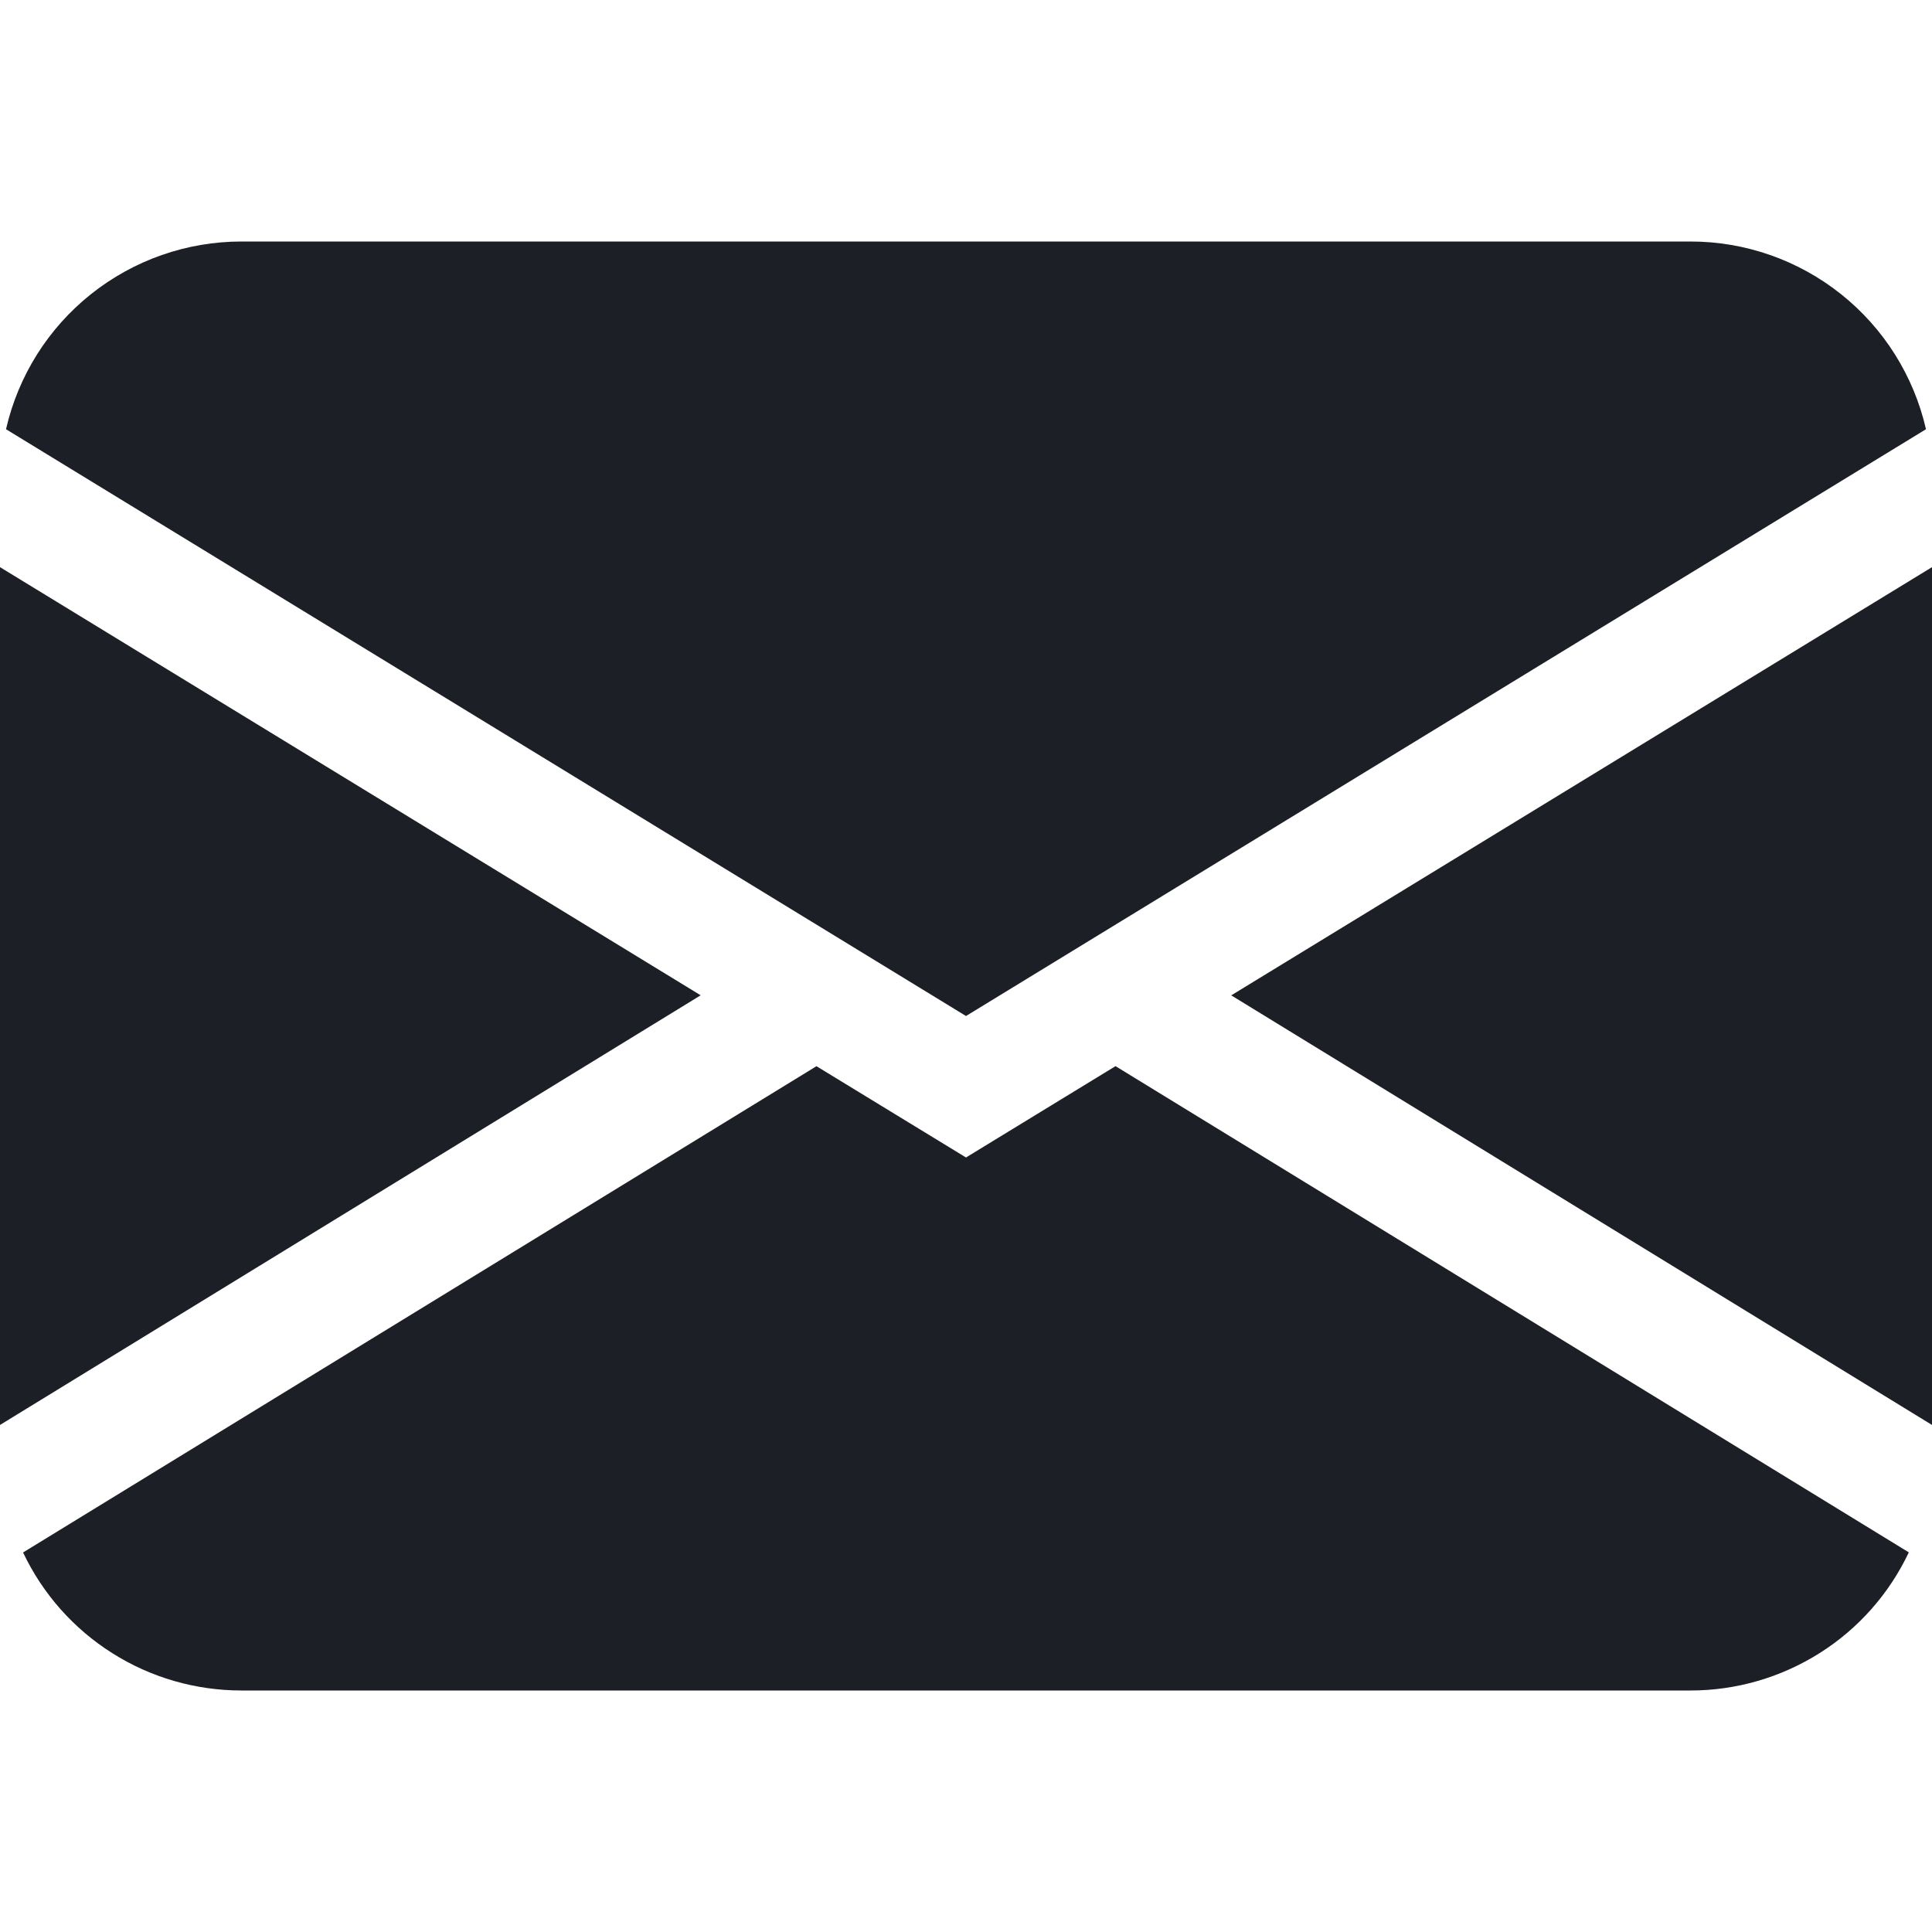
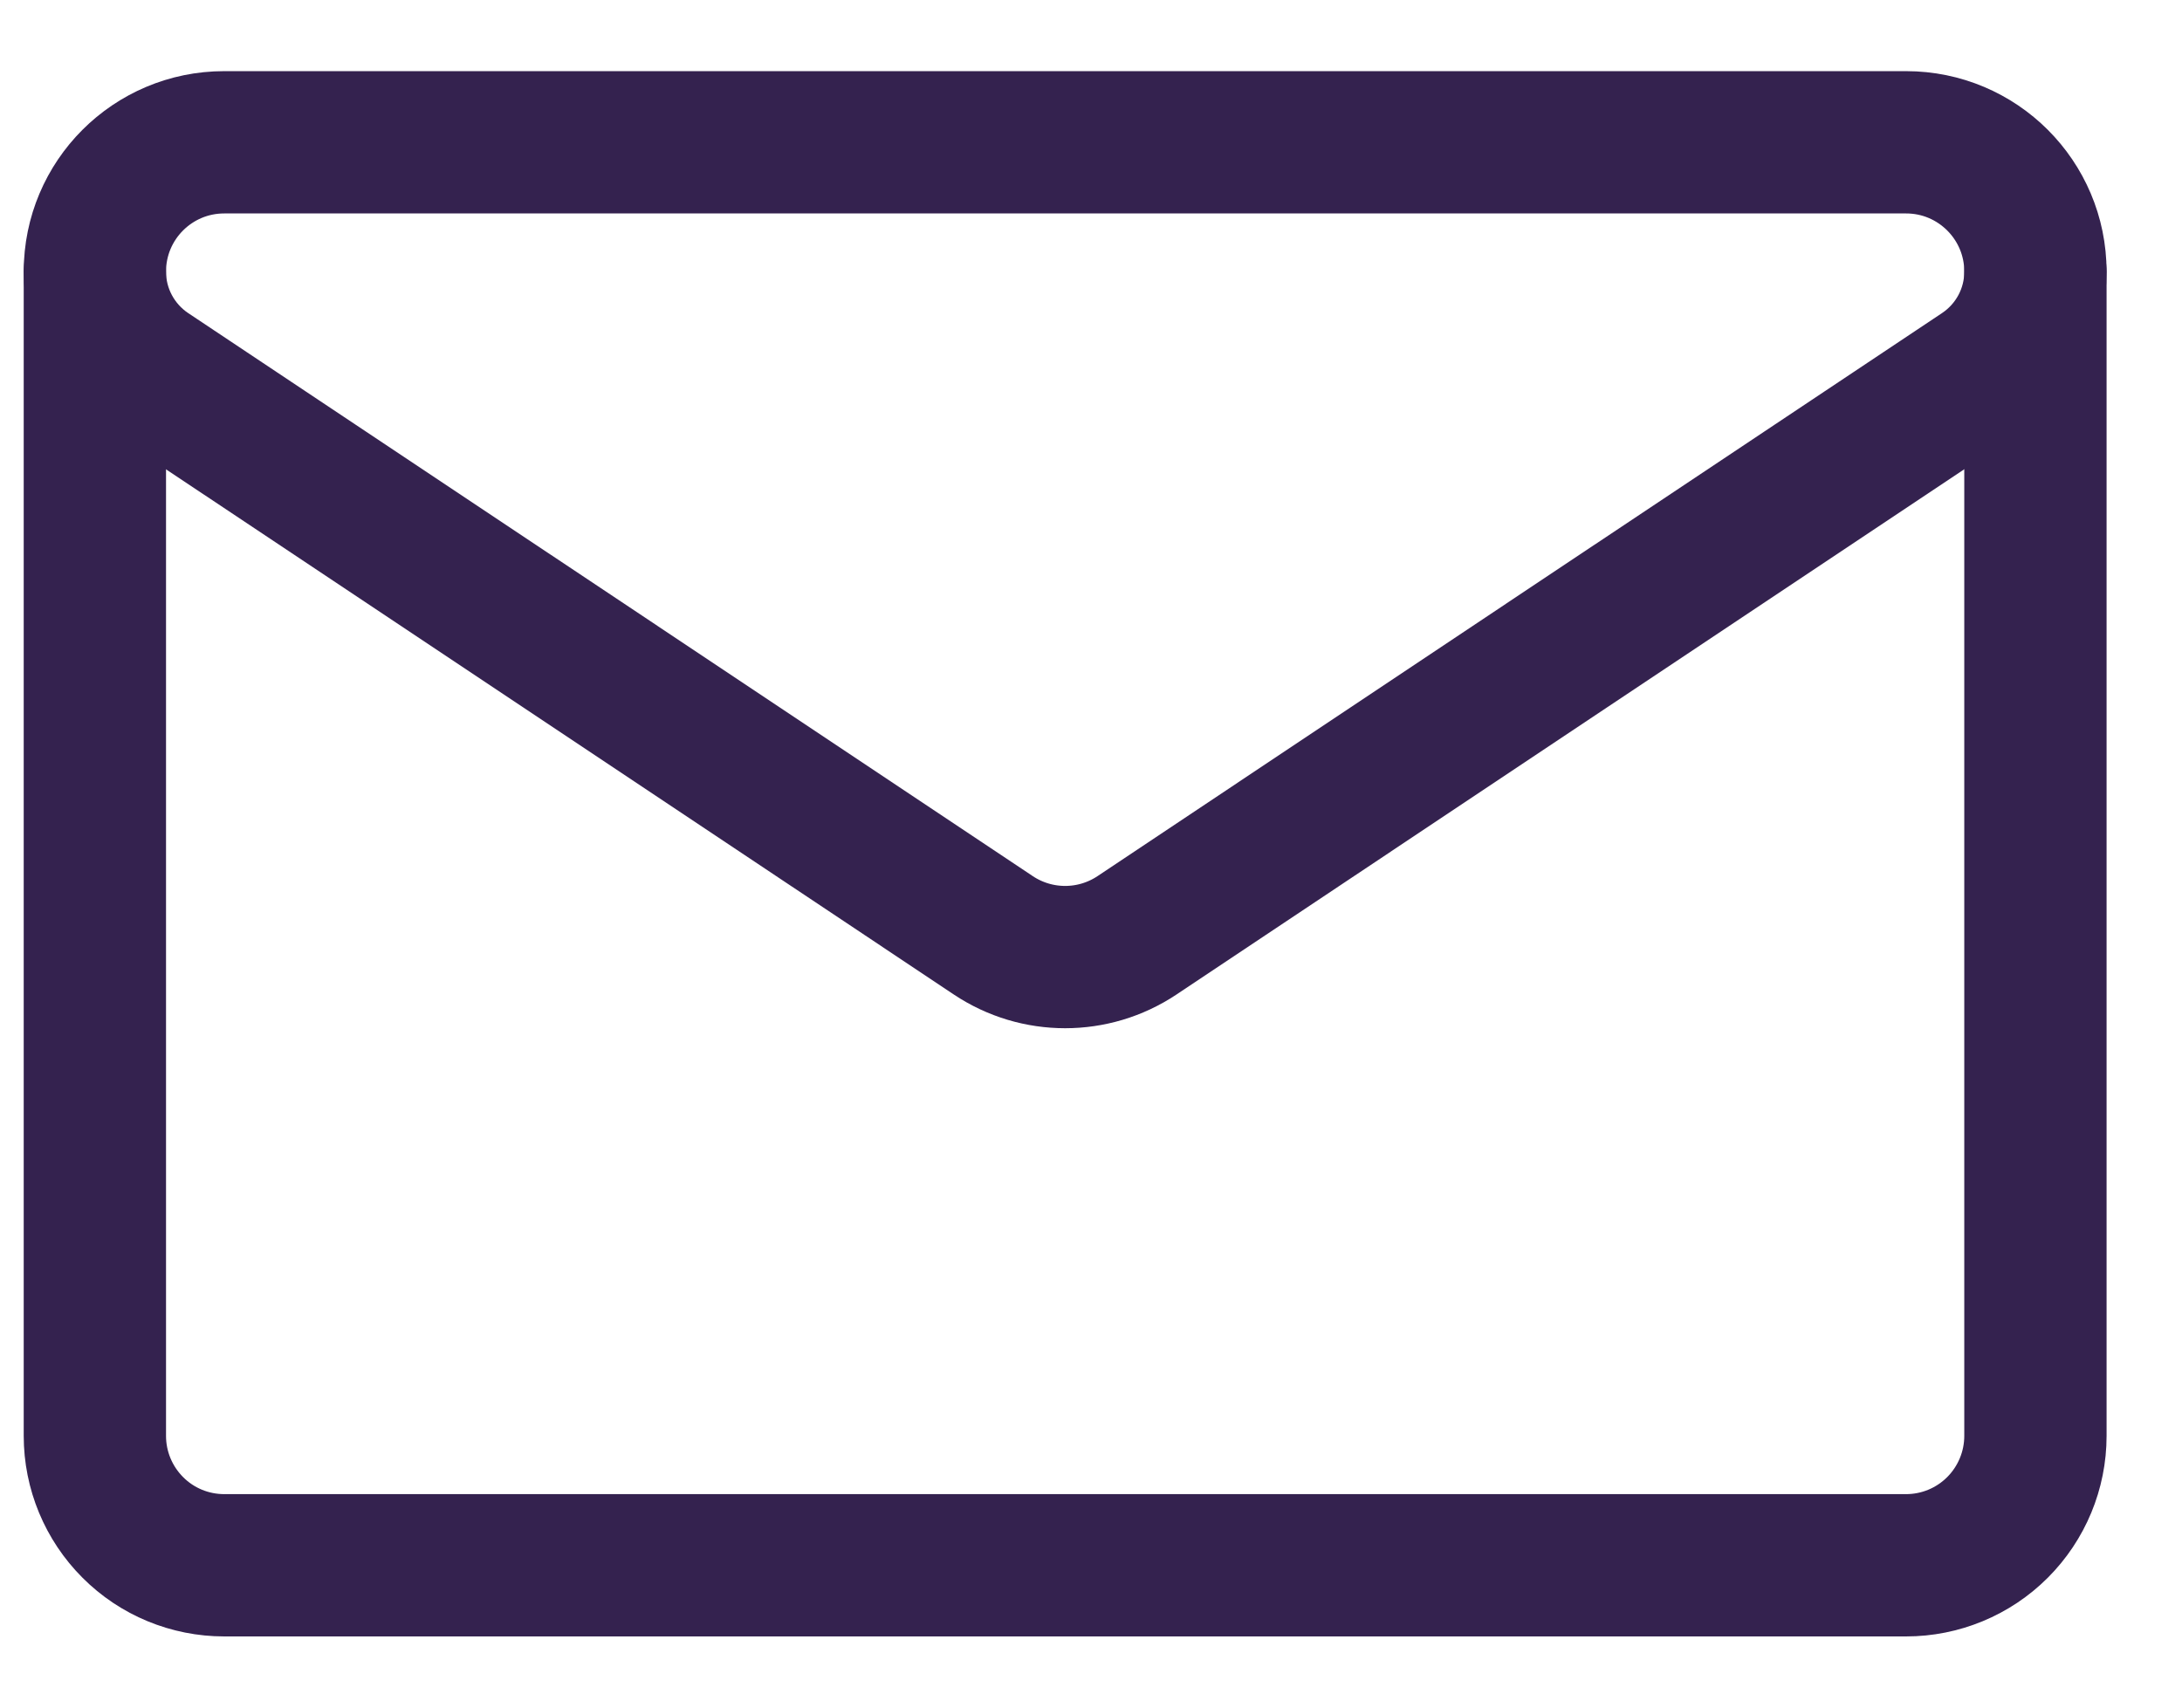
- <svg xmlns="http://www.w3.org/2000/svg" width="18" height="18" viewBox="0 0 18 18" fill="none">
-   <g id="envelope-fill">
-     <path id="Vector" d="M0.056 3.999C0.17 3.502 0.448 3.059 0.847 2.741C1.246 2.423 1.74 2.25 2.25 2.25H15.75C16.26 2.25 16.754 2.423 17.153 2.741C17.552 3.059 17.83 3.502 17.944 3.999L9 9.466L0.056 3.999ZM0 5.284V13.276L6.528 9.273L0 5.284ZM7.606 9.934L0.215 14.464C0.397 14.849 0.686 15.175 1.046 15.402C1.406 15.63 1.824 15.75 2.25 15.75H15.75C16.176 15.75 16.593 15.629 16.954 15.401C17.314 15.174 17.602 14.848 17.784 14.463L10.393 9.933L9 10.784L7.606 9.933V9.934ZM11.472 9.274L18 13.276V5.284L11.472 9.273V9.274Z" fill="#1C2026" />
-   </g>
+ <svg xmlns="http://www.w3.org/2000/svg" width="23" height="18" viewBox="0 0 23 18" fill="none">
+   <path d="M1.567 3.924C1.213 3.687 1 3.29 1 2.864V2.863C1 2.11 1.61 1.5 2.363 1.5H20.092C20.844 1.5 21.455 2.11 21.455 2.863V2.864V2.864C21.455 3.29 21.242 3.687 20.887 3.924C19.157 5.077 13.944 8.552 11.984 9.86C11.526 10.165 10.929 10.165 10.471 9.86C8.511 8.552 3.297 5.077 1.567 3.924Z" stroke="#34224F" stroke-width="1.5" stroke-miterlimit="10" stroke-linecap="round" stroke-linejoin="round" />
+   <path d="M1 2.864V15.136C1 15.498 1.144 15.845 1.4 16.101C1.655 16.357 2.002 16.5 2.364 16.5H20.091C20.453 16.5 20.799 16.357 21.055 16.101C21.311 15.845 21.455 15.498 21.455 15.136V2.864" stroke="#34224F" stroke-width="1.5" stroke-miterlimit="10" stroke-linecap="round" stroke-linejoin="round" />
</svg>
